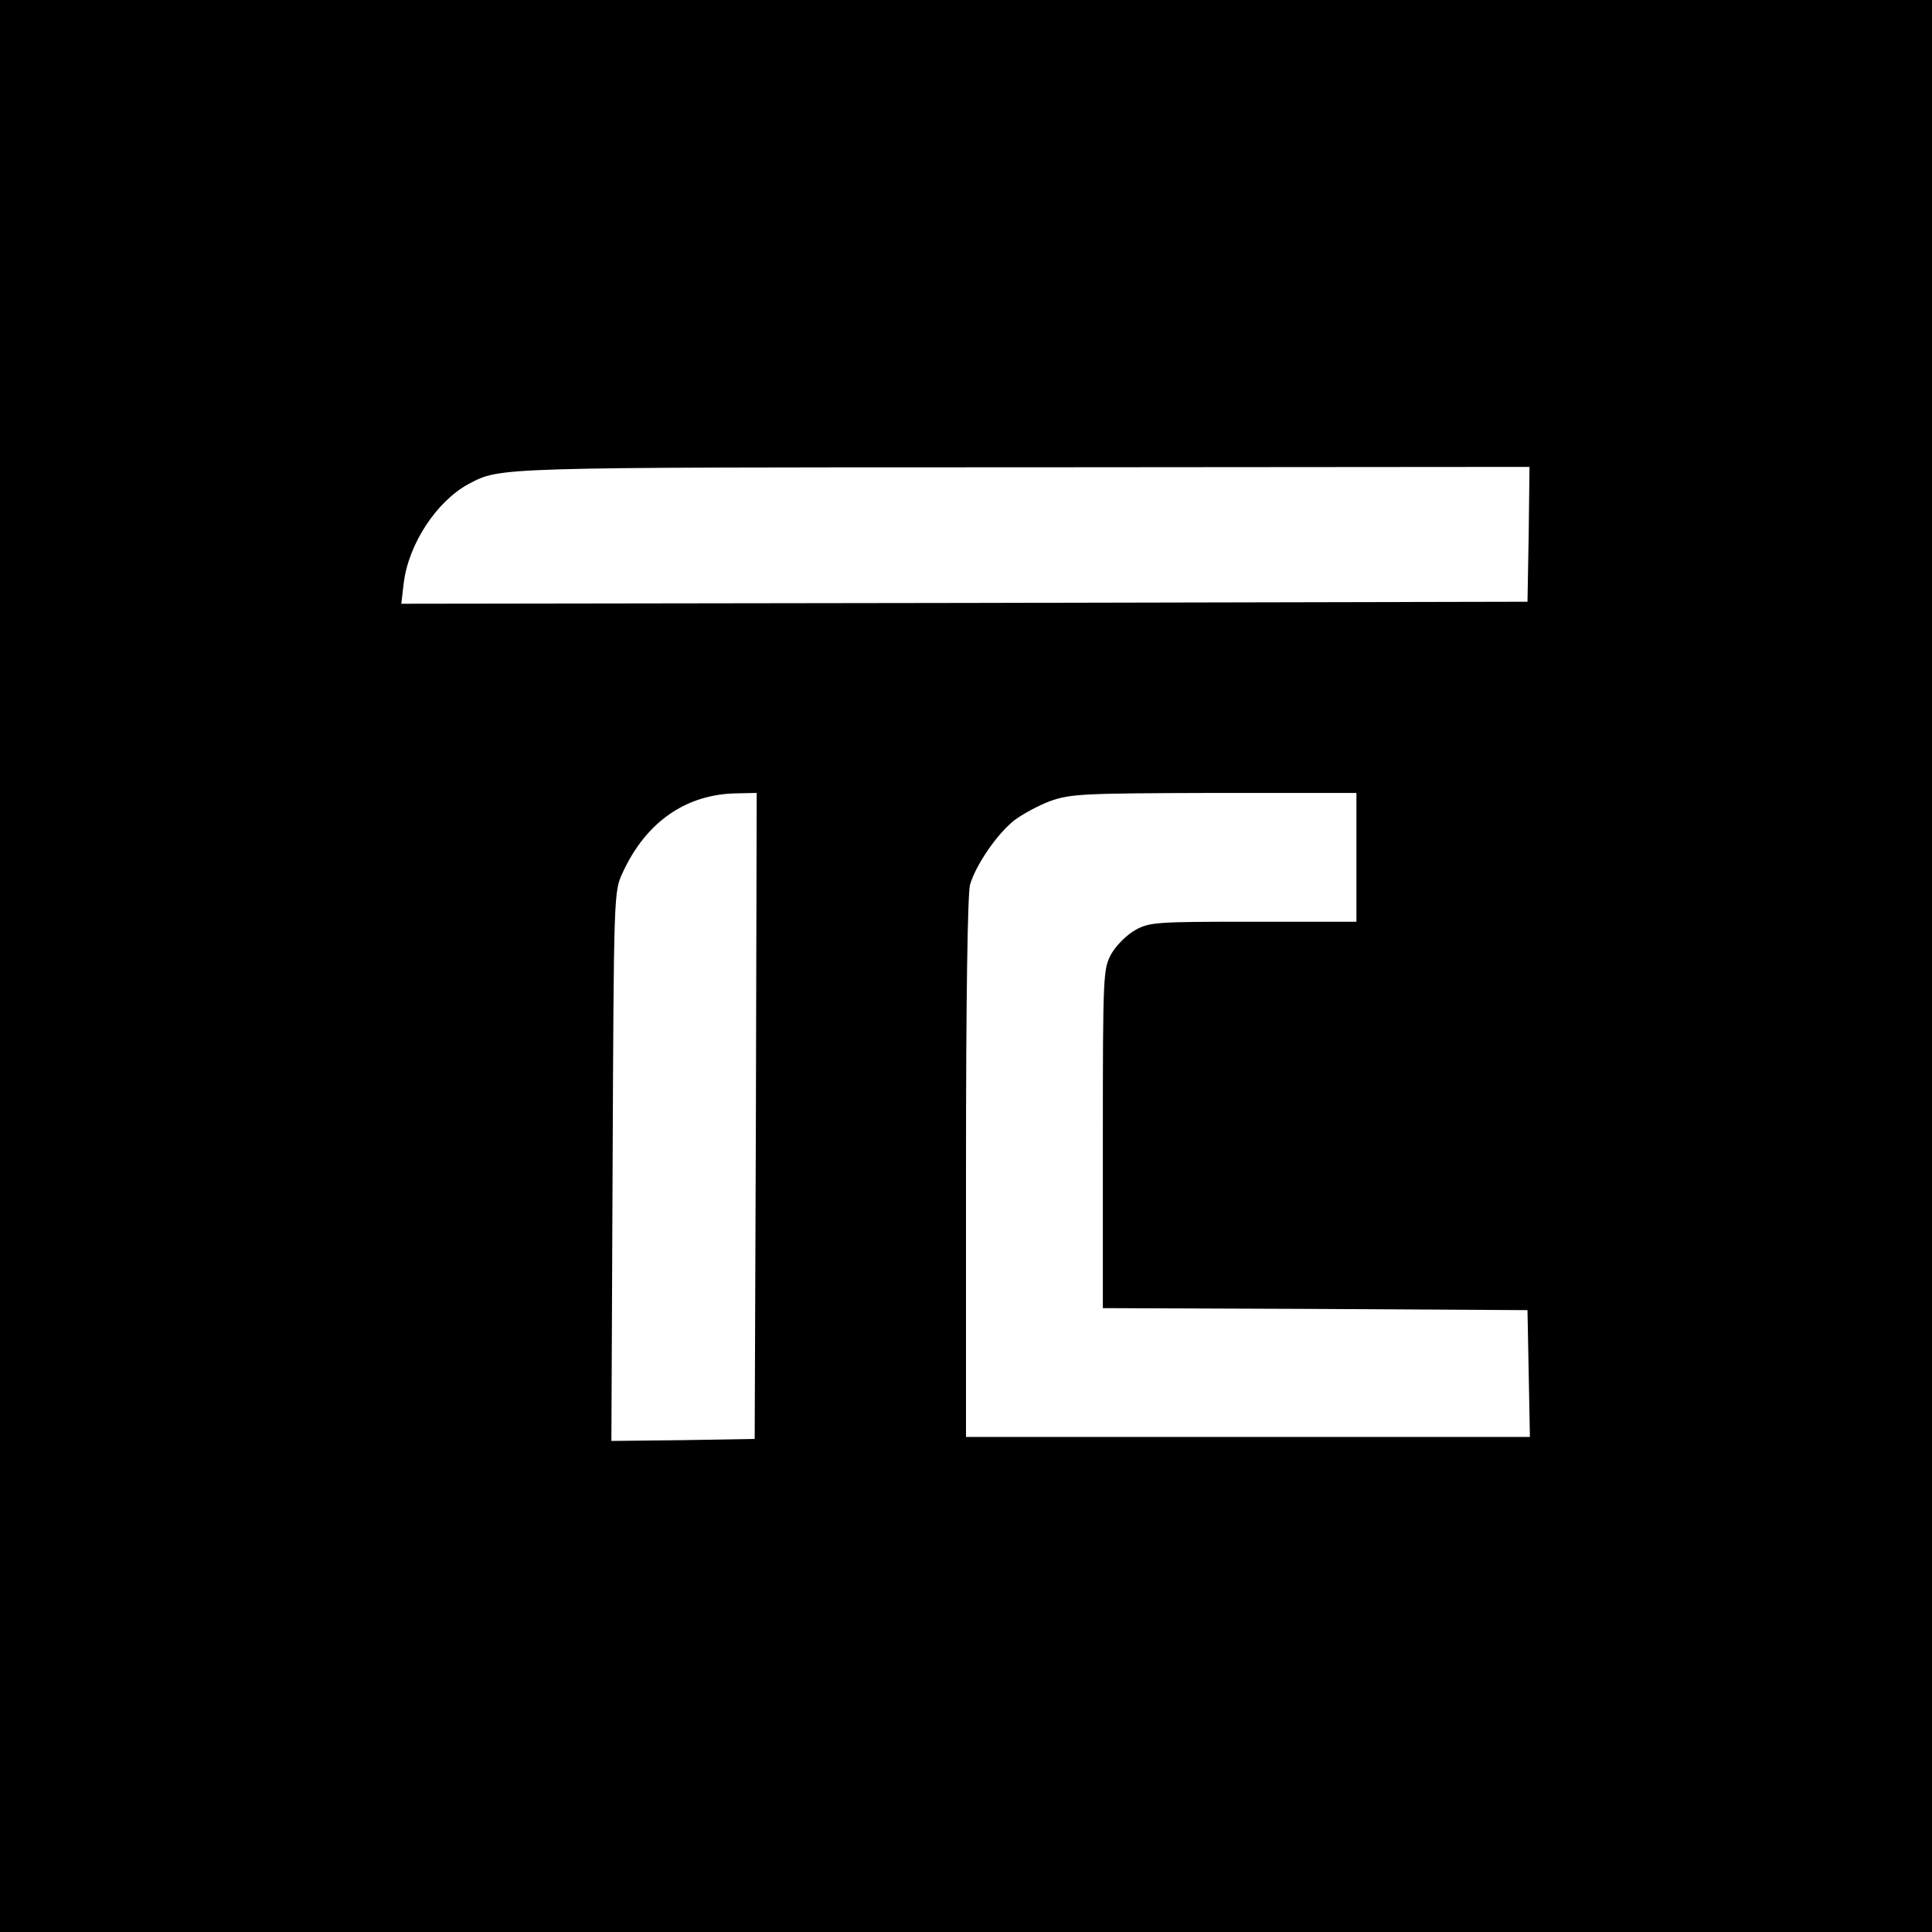
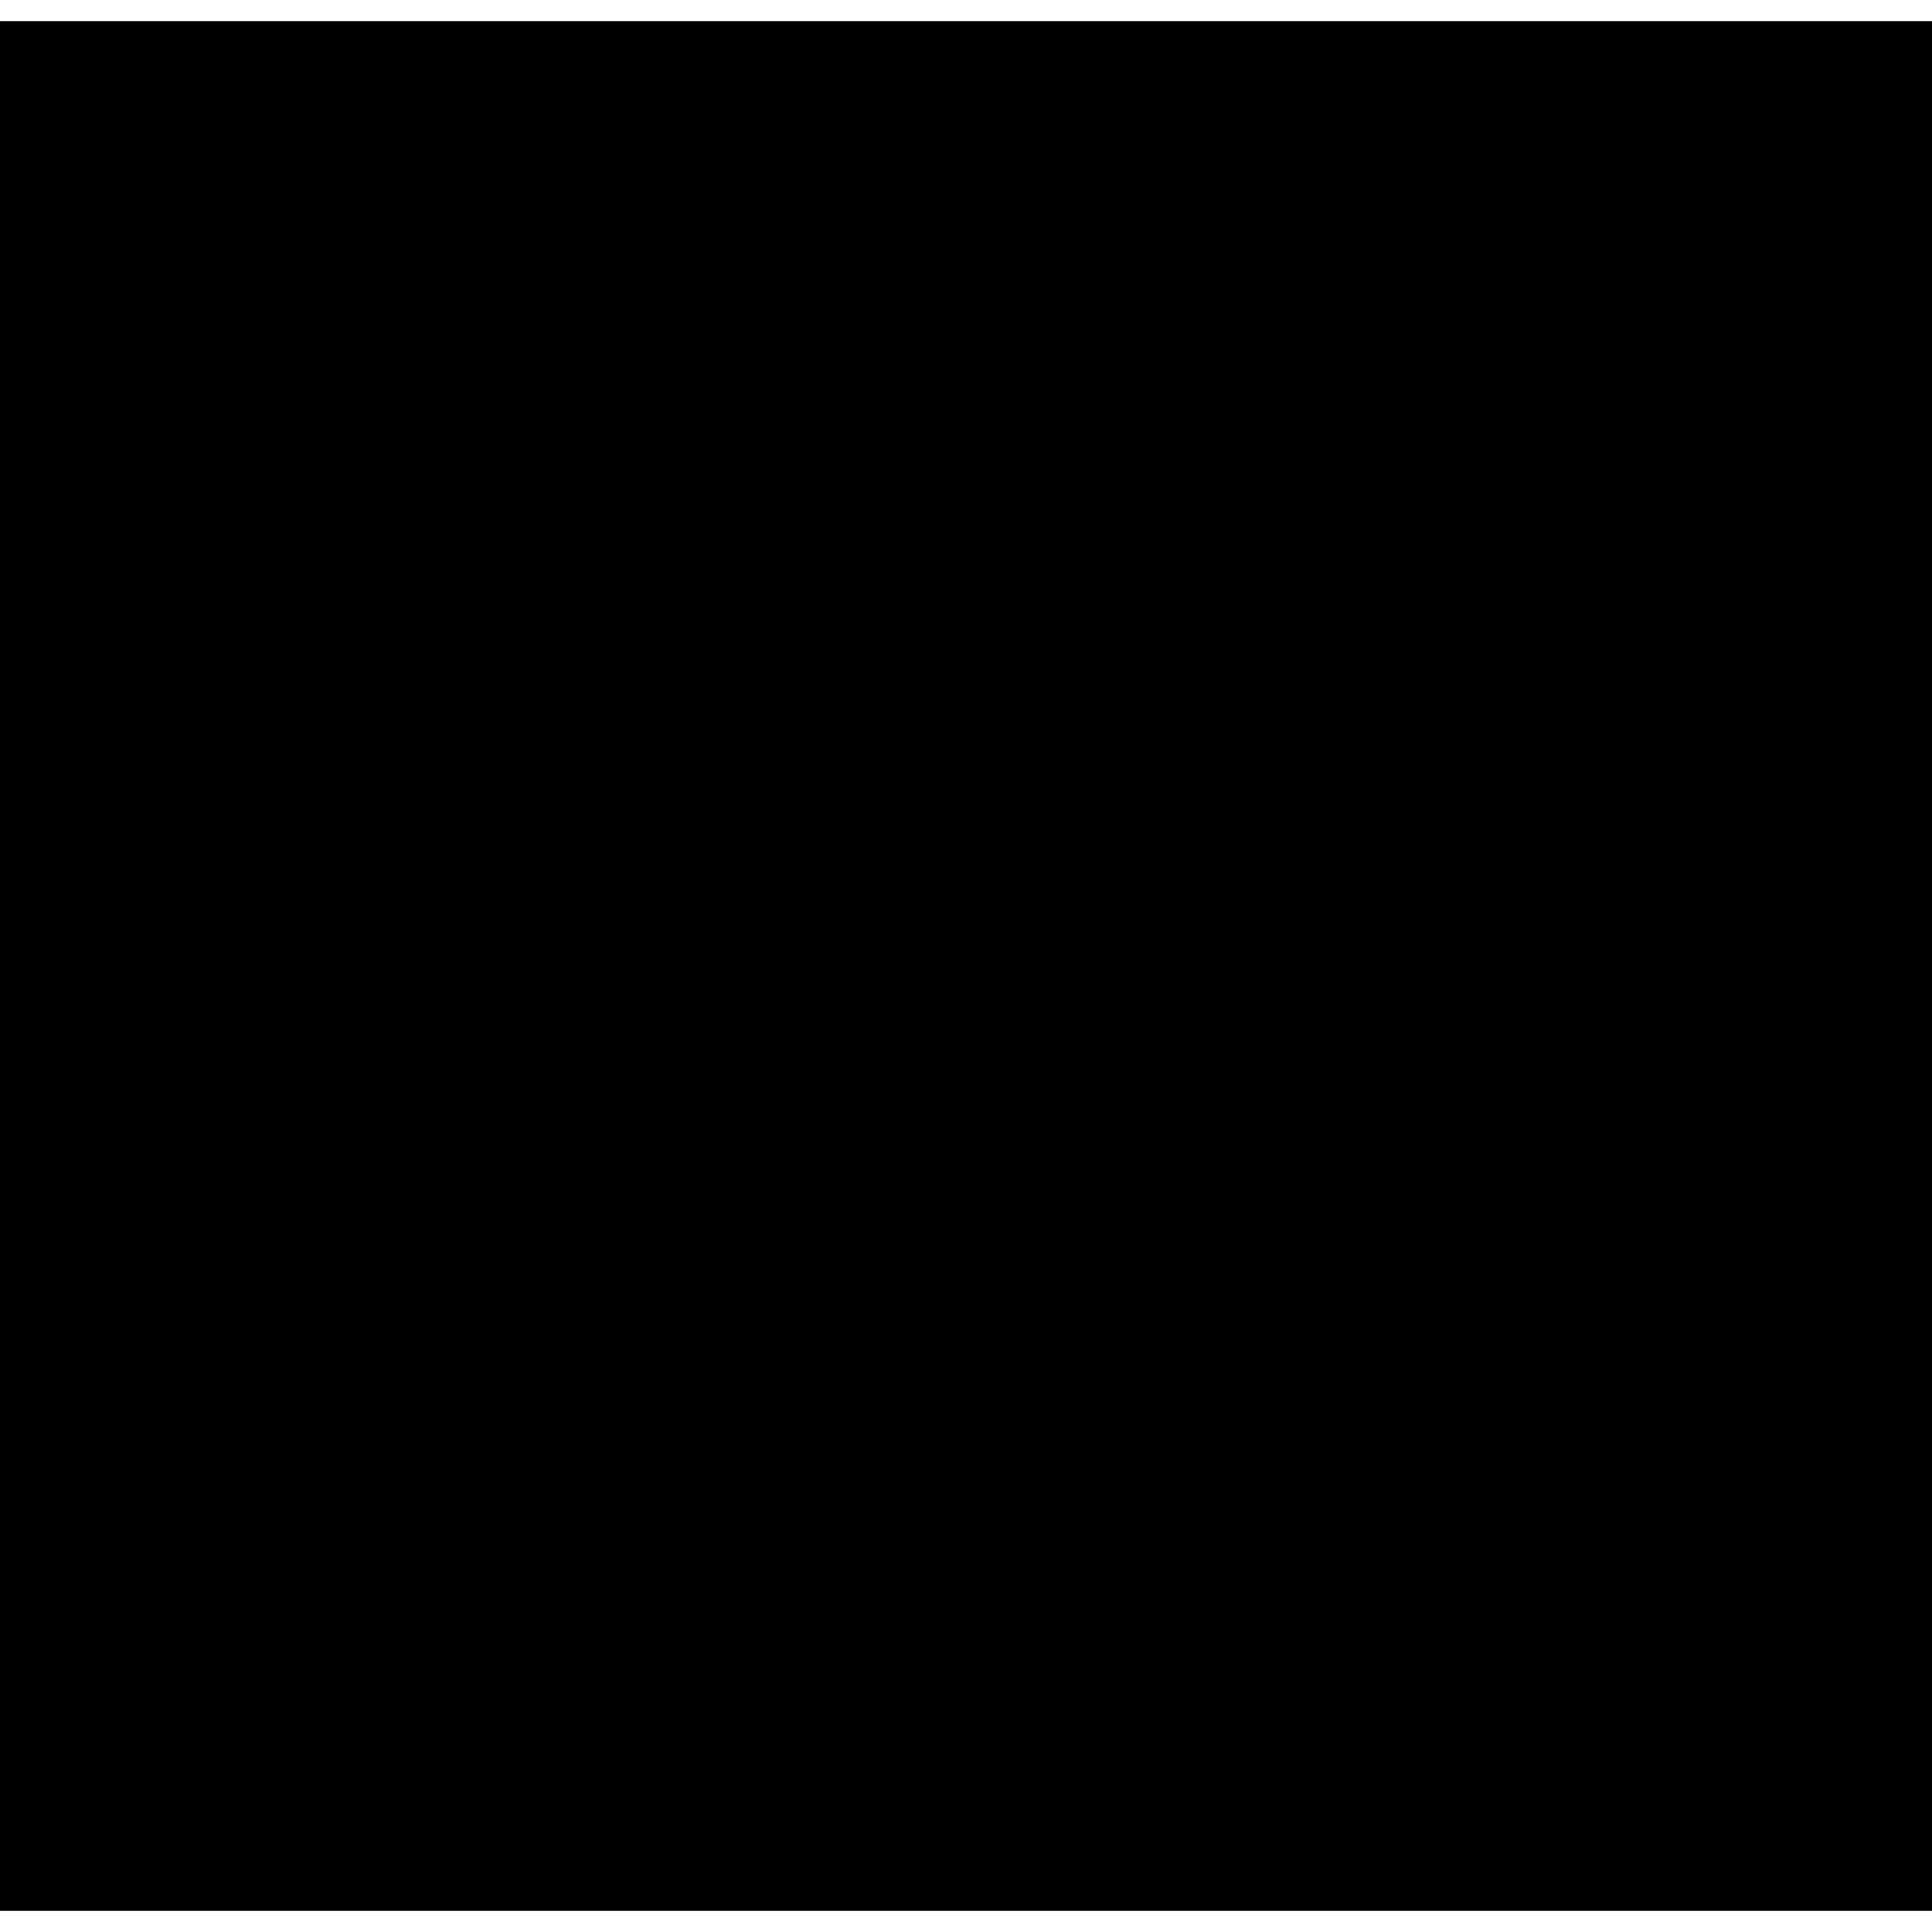
- <svg xmlns="http://www.w3.org/2000/svg" version="1.0" width="480pt" height="480pt" viewBox="0 0 480 480" preserveAspectRatio="xMidYMid meet">
-   <g transform="translate(0,480) scale(0.1,-0.1)" fill="#000000" stroke="none">
-     <path d="M0 2400 l0 -2400 2400 0 2400 0 0 2400 0 2400 -2400 0 -2400 0 0 -2400z m3798 1073 l-3 -168 -1399 -3 -1399 -2 6 51 c12 98 82 204 162 247 79 41 58 41 1373 41 l1262 1 -2 -167z m-1920 -1445 l-3 -803 -178 -3 -178 -2 3 682 c3 678 3 683 25 730 58 126 158 196 286 197 l47 1 -2 -802z m1492 642 l0 -160 -256 0 c-243 0 -258 -1 -294 -21 -21 -12 -47 -38 -59 -59 -20 -37 -21 -48 -21 -459 l0 -421 528 -2 527 -3 3 -157 3 -158 -701 0 -700 0 0 668 c0 423 4 680 10 704 14 48 66 125 110 160 20 15 60 37 90 48 51 18 83 19 408 20 l352 0 0 -160z" />
+ <svg xmlns="http://www.w3.org/2000/svg" version="1.0" width="916pt" height="916pt" viewBox="0 0 916 916" preserveAspectRatio="xMidYMid meet">
+   <g transform="translate(0,916) scale(0.1,-0.1)" fill="#000000" stroke="none">
+     <path d="M0 4580 l0 -4480 4580 0 4580 0 0 4480 0 4480 -4580 0 -4580 0 0 -4480z" />
  </g>
</svg>
